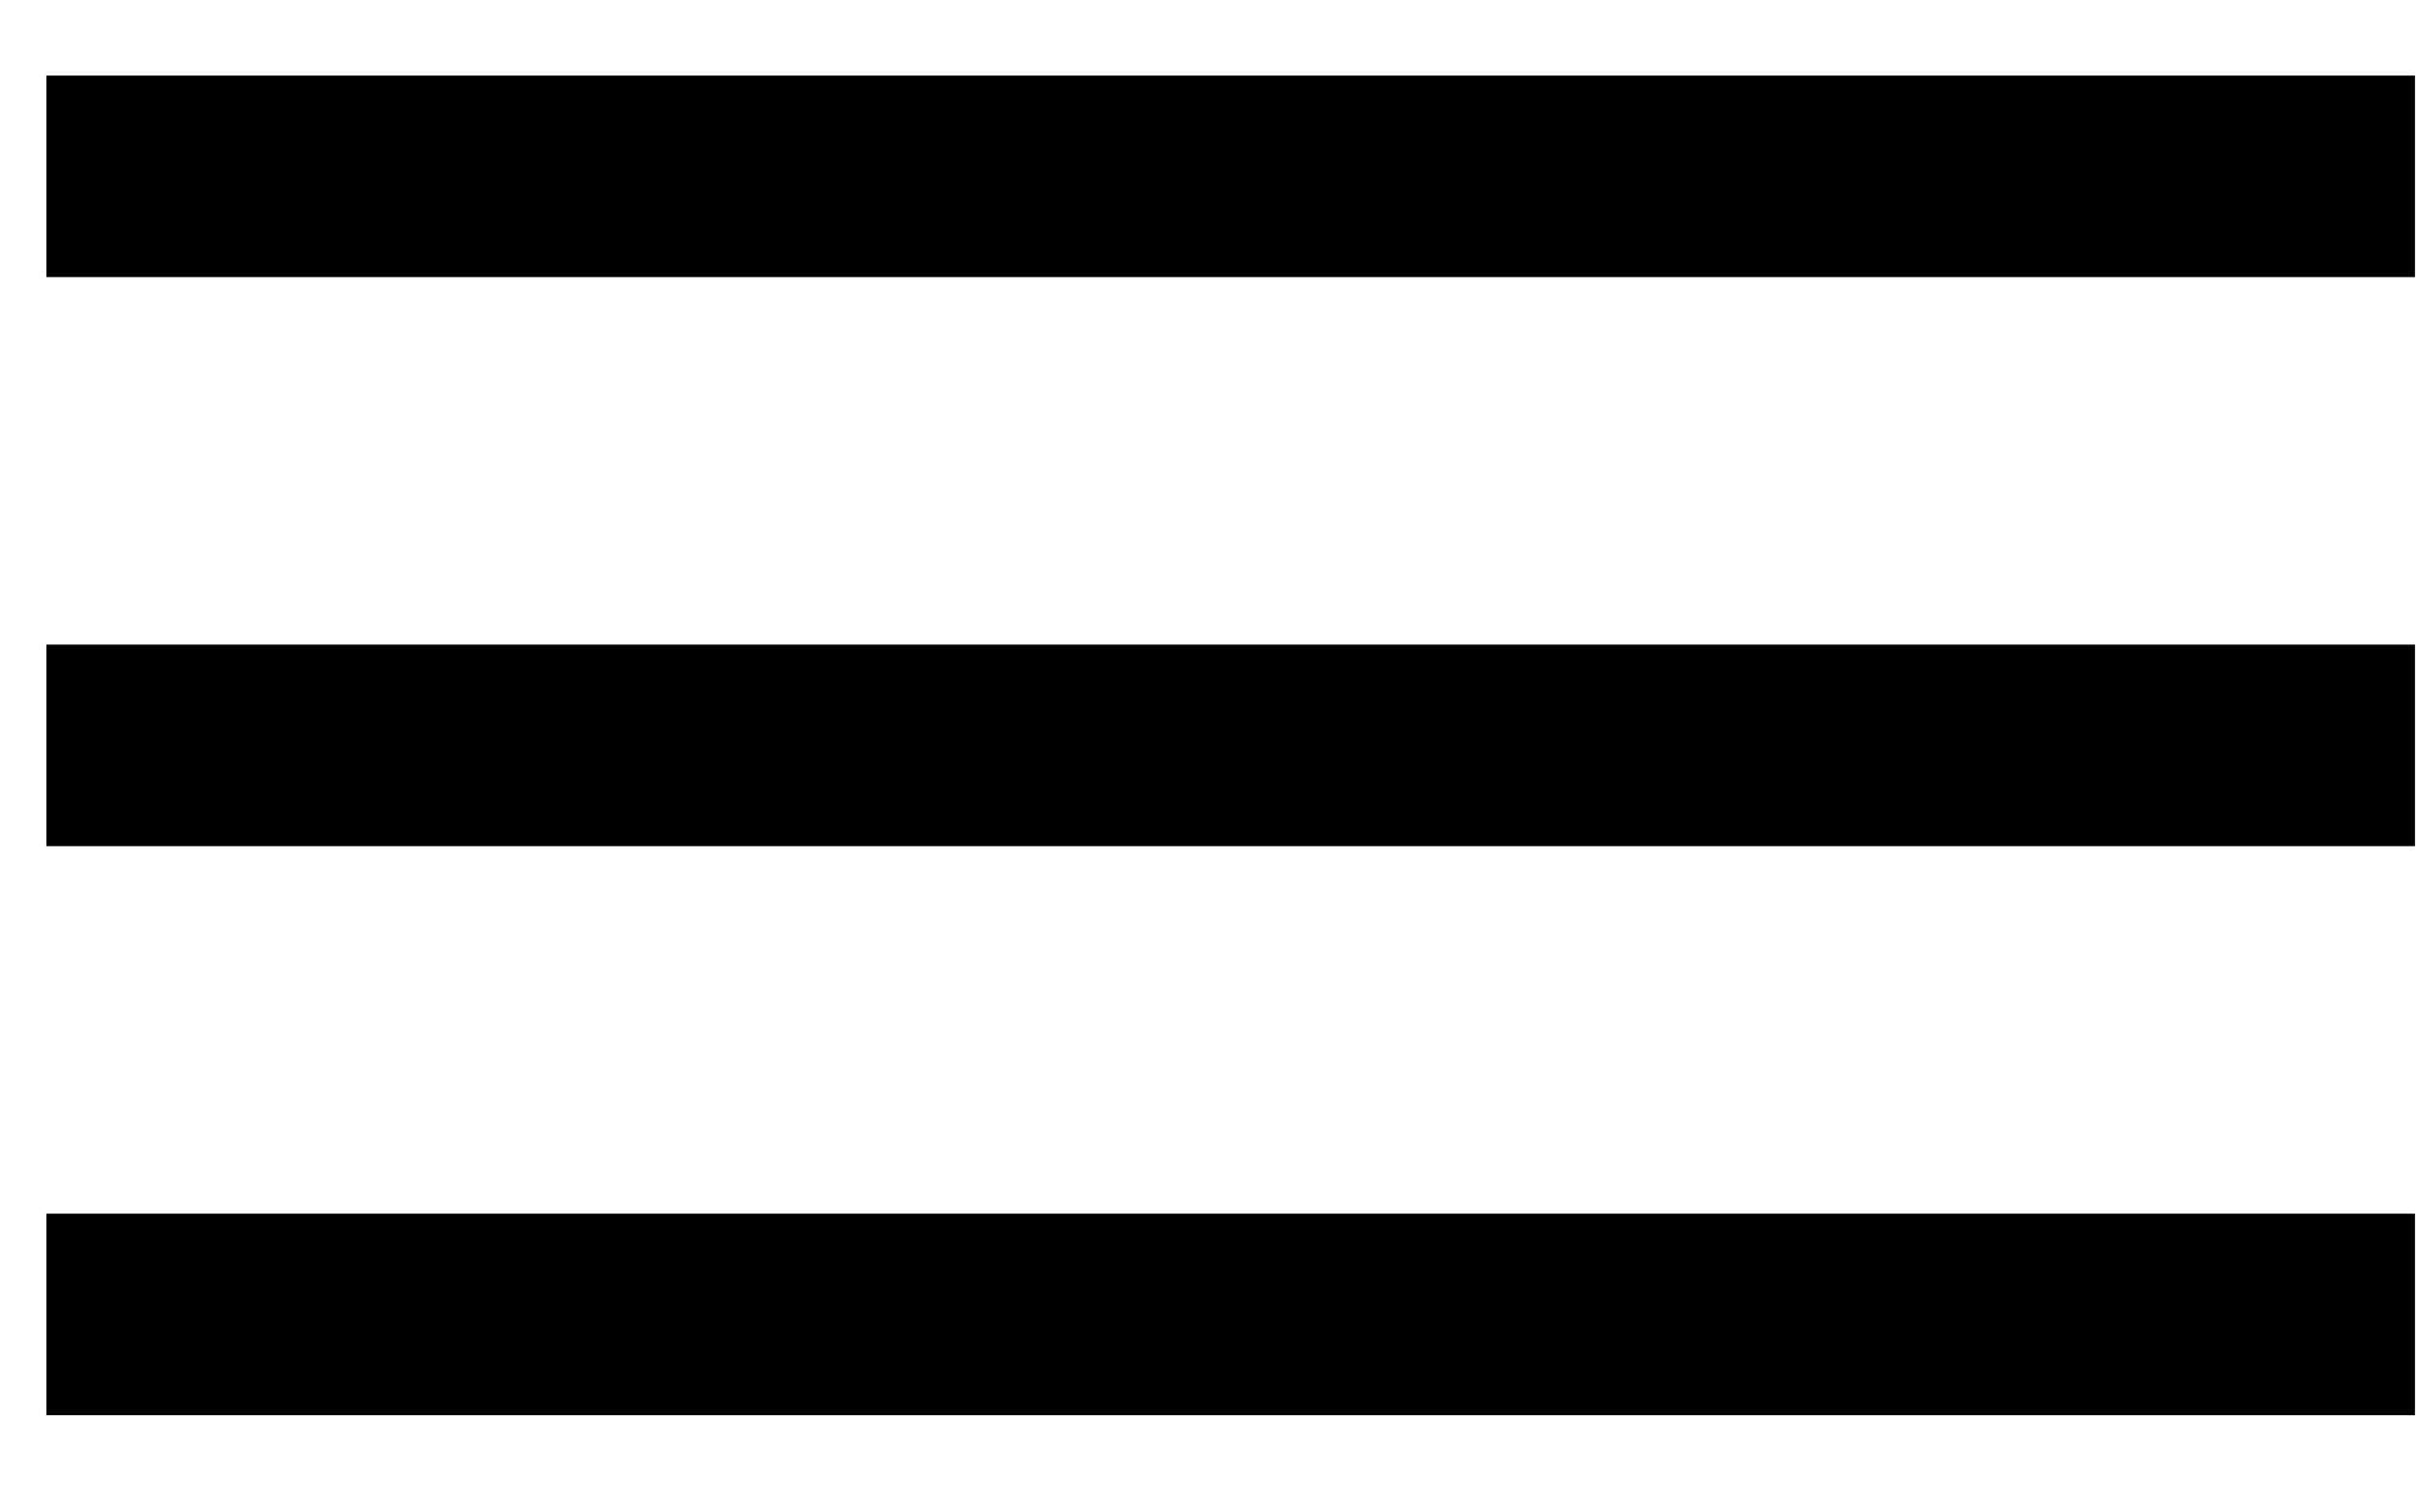
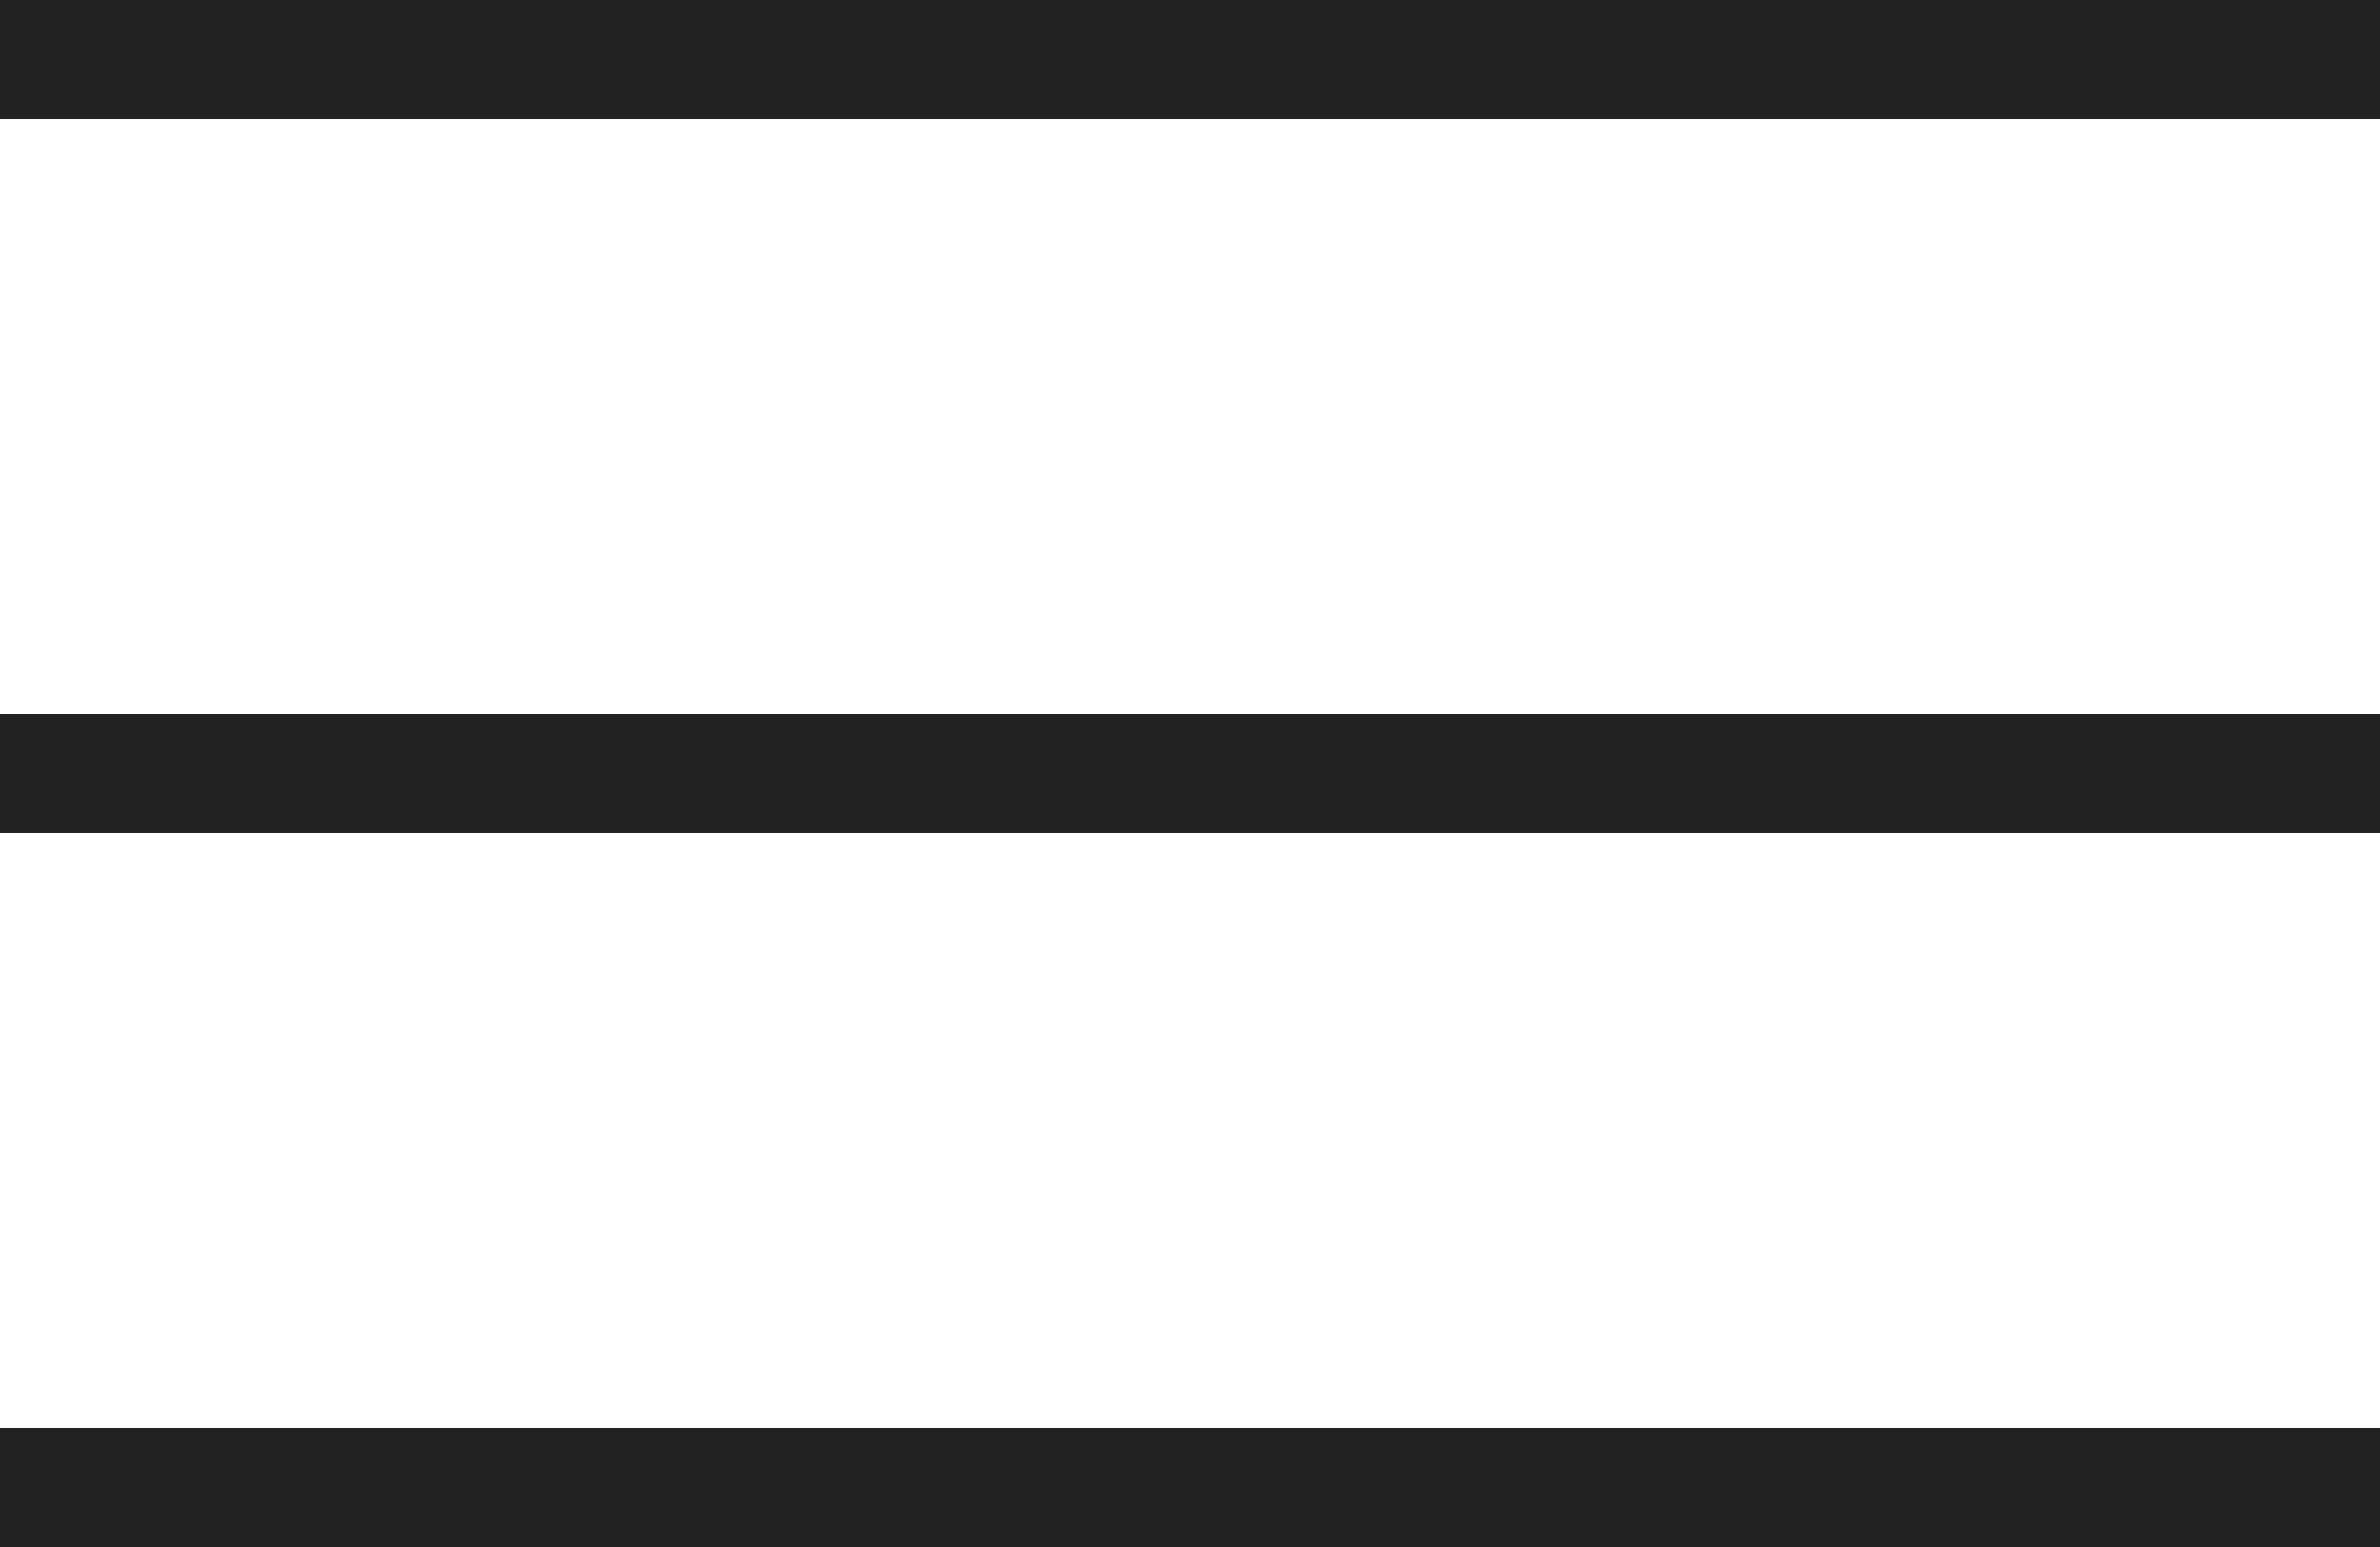
- <svg xmlns="http://www.w3.org/2000/svg" width="24" height="15" viewBox="0 0 24 15">
-   <g fill="#000" fill-rule="nonzero" stroke="#000" stroke-width=".5">
-     <path d="M23.71 2.5h-23V1h23zM23.71 8.147h-23v-1.5h23zM23.71 13.794h-23v-1.5h23z" />
+ <svg xmlns="http://www.w3.org/2000/svg" xmlns:xlink="http://www.w3.org/1999/xlink" width="20" height="13">
+   <defs>
+     <path d="M2 6h20v1H2V6zm0 6h20v1H2v-1zm0 7v-1h20v1H2z" id="prefix__a" />
+   </defs>
+   <g transform="translate(-2 -6)" fill="none" fill-rule="evenodd">
+     <path d="M0 0h24v24H0z" />
+     <use fill="#222" xlink:href="#prefix__a" />
  </g>
</svg>
